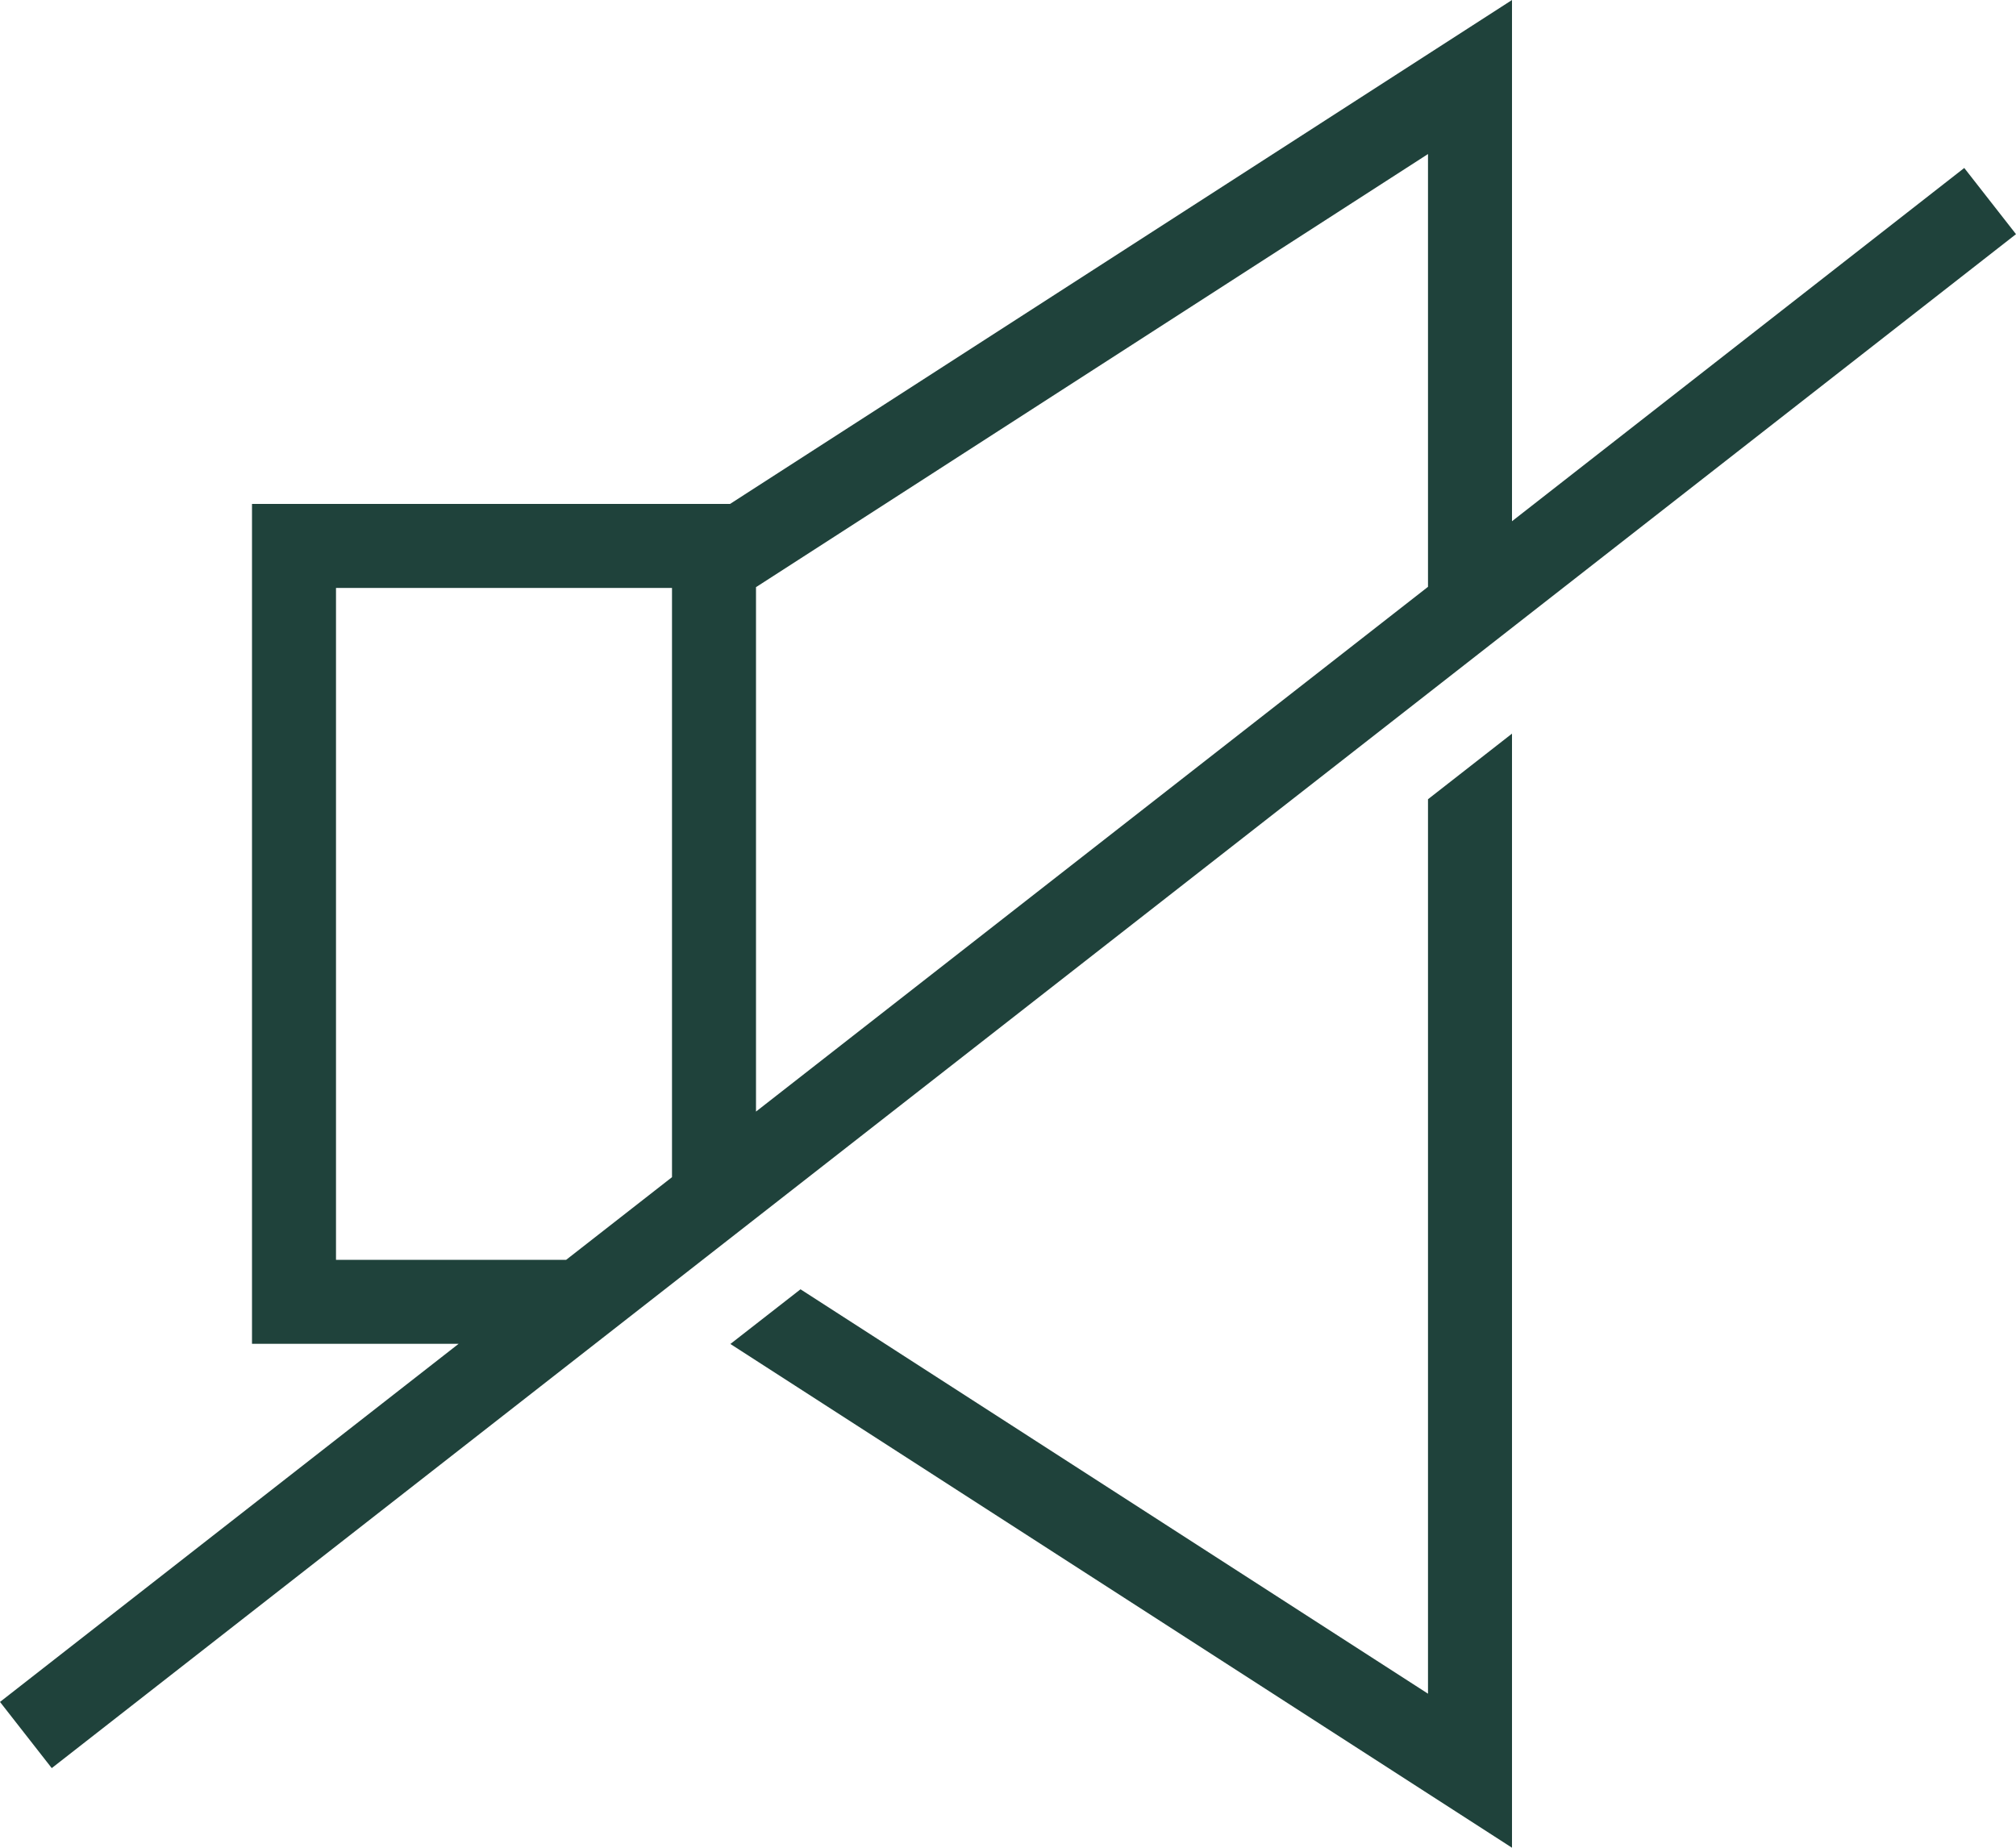
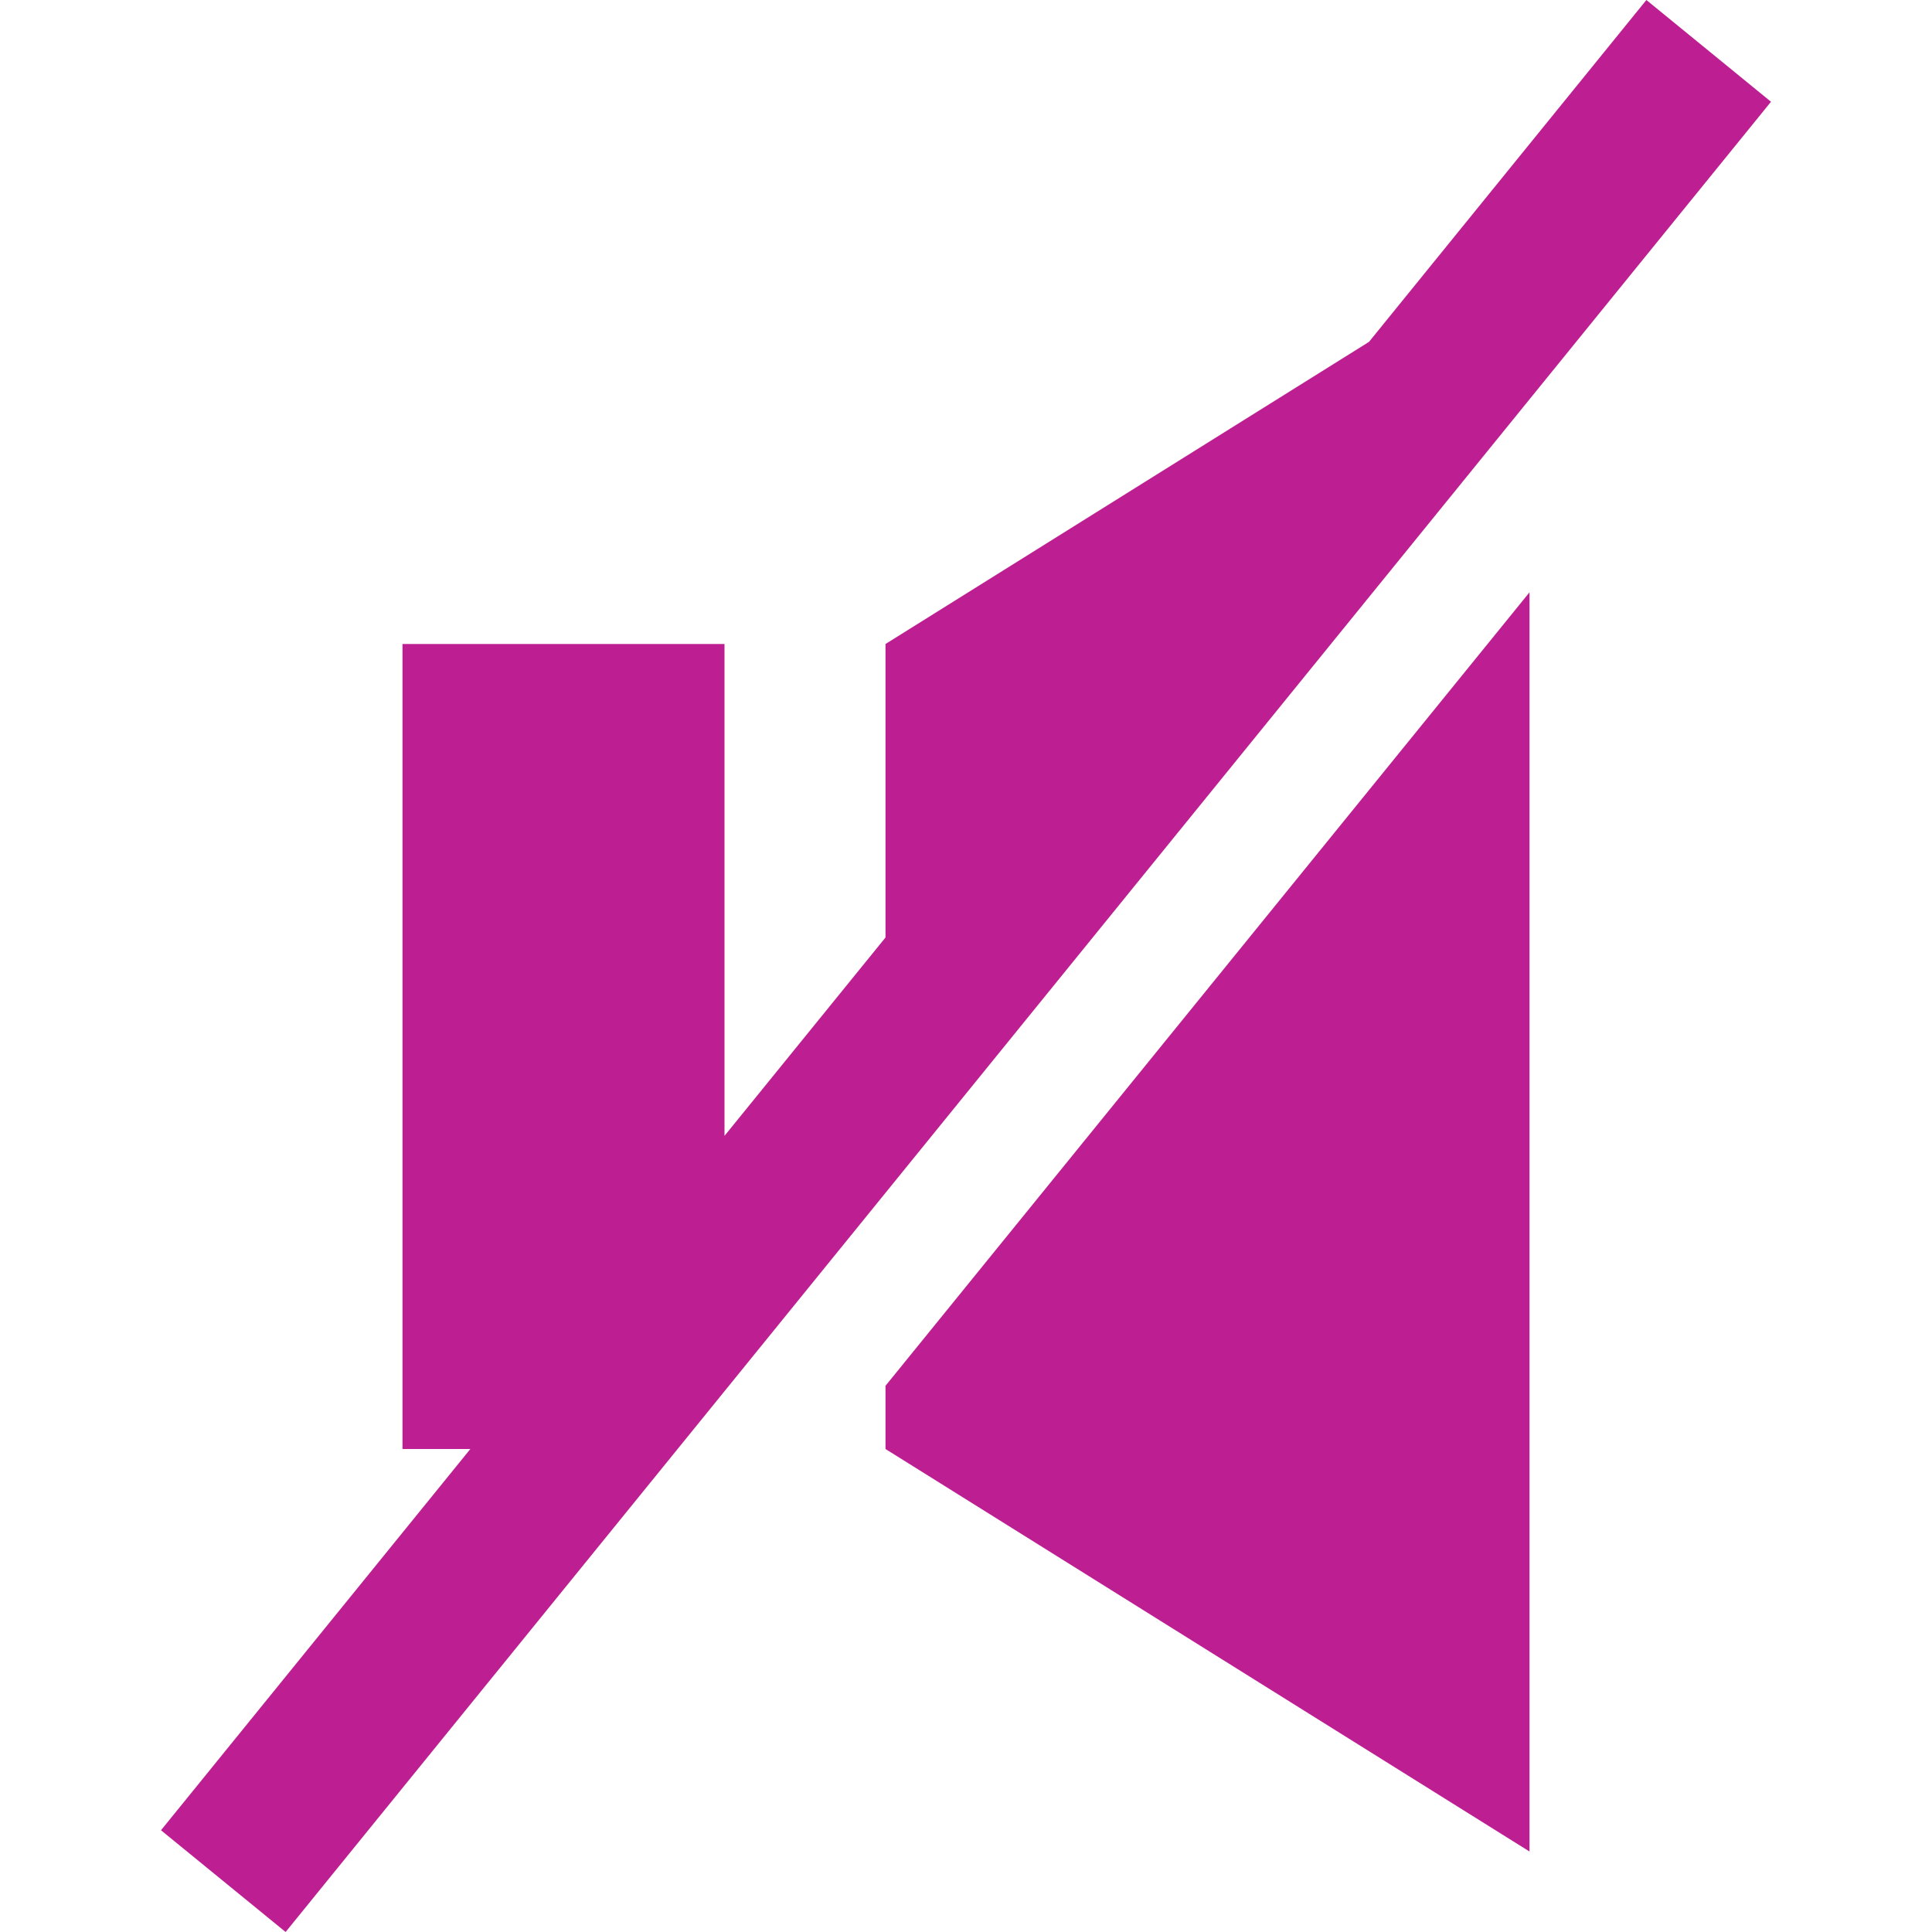
- <svg xmlns="http://www.w3.org/2000/svg" width="24" height="22" viewBox="0 0 24 22" fill="none">
-   <path fill-rule="evenodd" clip-rule="evenodd" d="M18 22L8.695 16.002L9.53 15.351L17 20.166V9.516L18 8.735V22ZM18 6.206L23.384 2L24 2.788L0.616 21.052L0 20.264L5.46 16H3V6H8.691L18 0V6.206ZM6.74 15L8 14.016V7H4V15H6.74ZM17 6.987V1.834L9 6.991V13.235L17 6.987Z" fill="#1F423B" />
+ <svg xmlns="http://www.w3.org/2000/svg" width="24" height="24" viewBox="0 0 24 24">
+   <path fill="#bd1e91" d="M19 7.358v15.642l-8-5v-.785l8-9.857zm3-6.094l-1.548-1.264-3.446 4.247-6.006 3.753v3.646l-2 2.464v-6.11h-4v10h.843l-3.843 4.736 1.548 1.264 18.452-22.736z" />
</svg>
